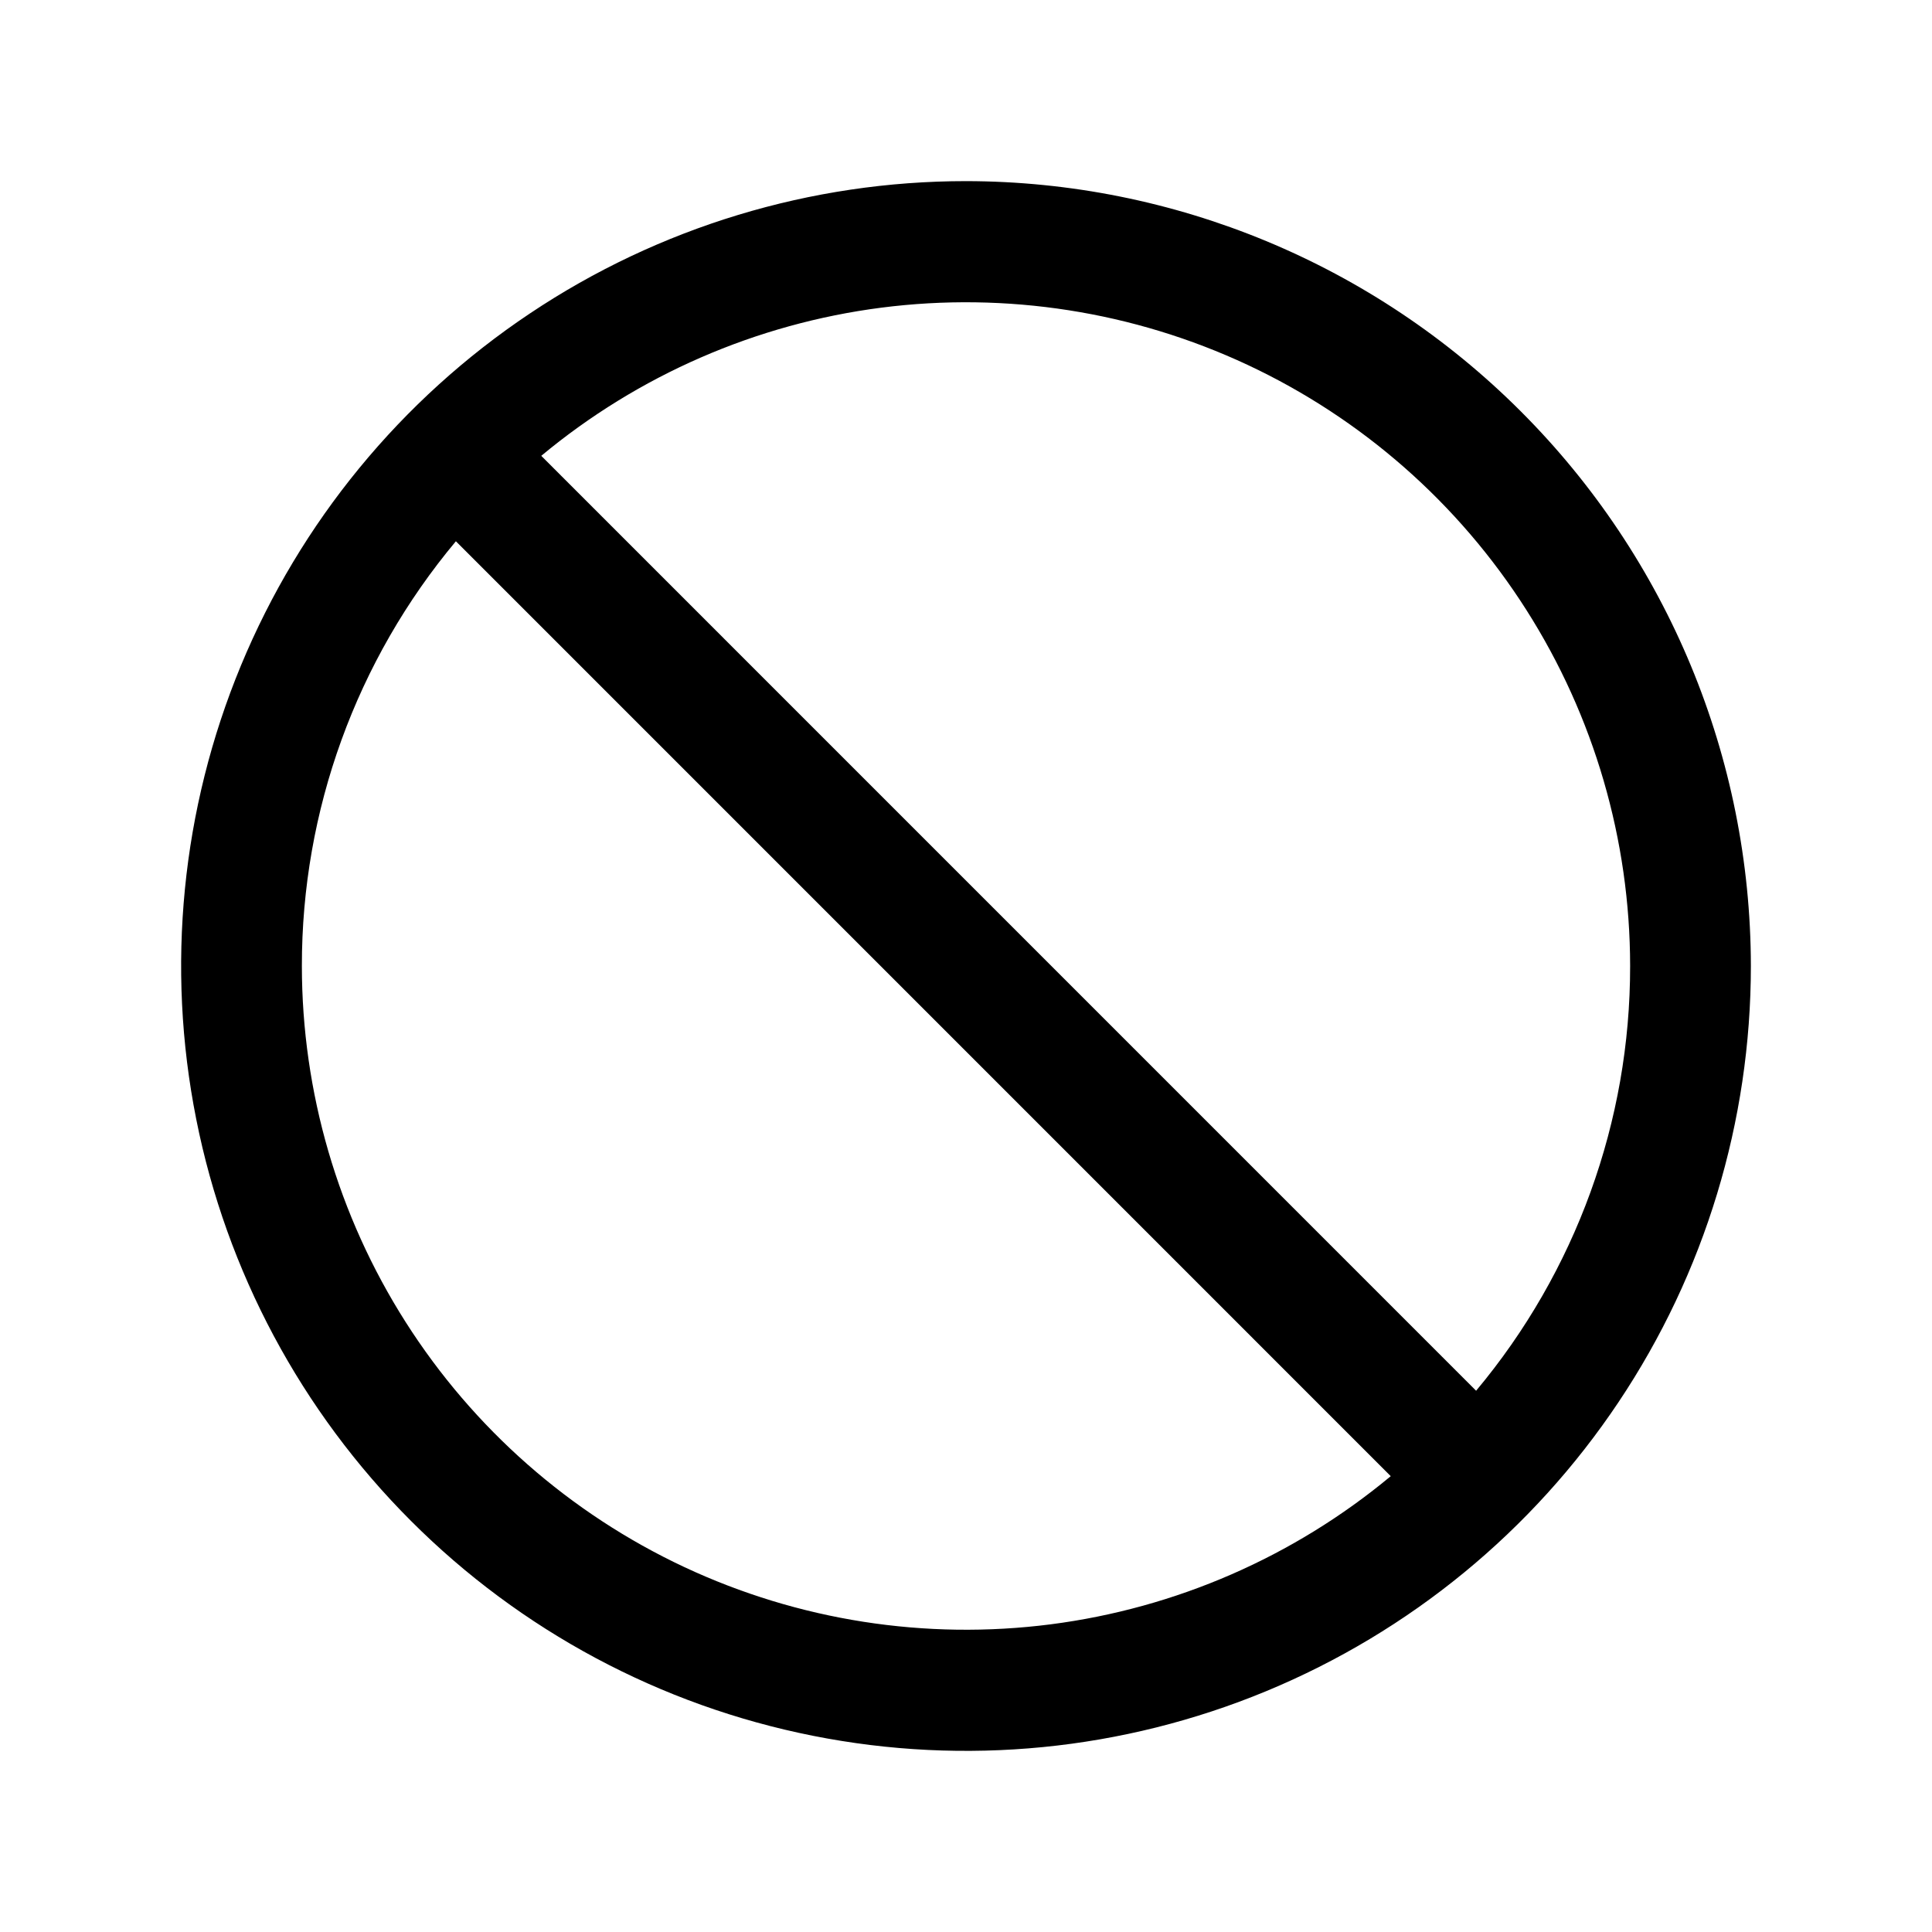
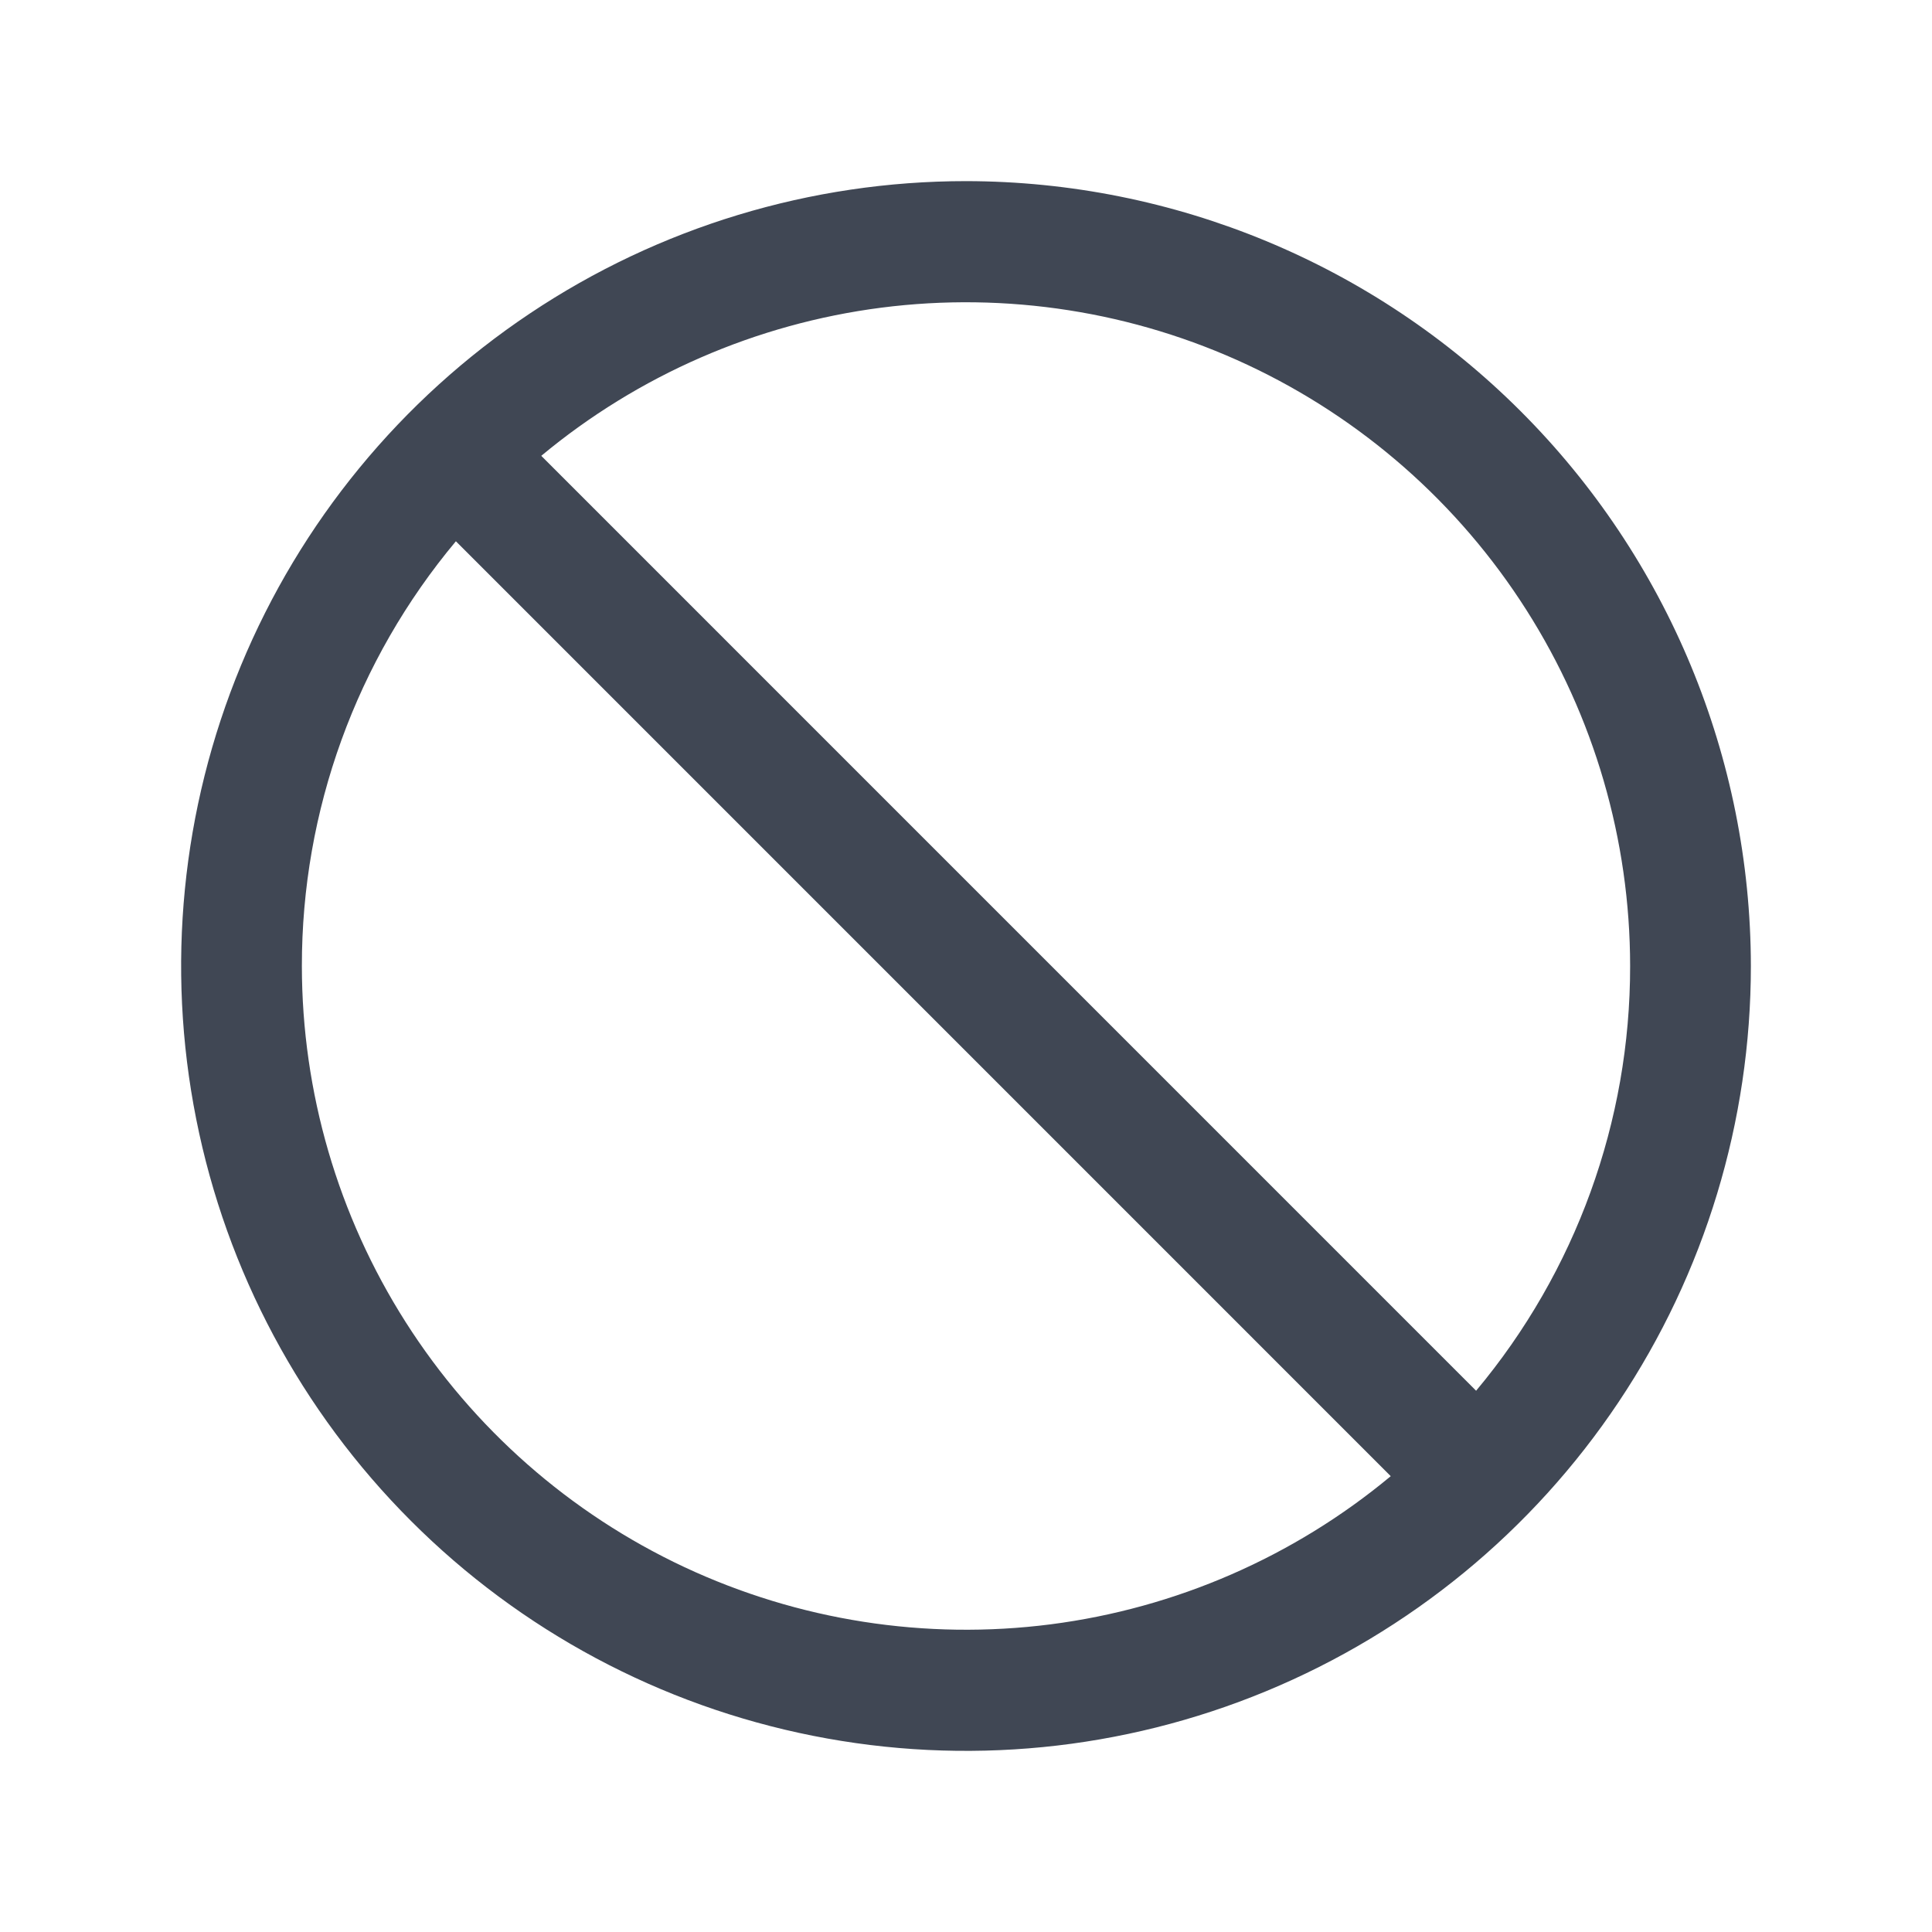
<svg xmlns="http://www.w3.org/2000/svg" width="32" height="32" viewBox="0 0 32 32" fill="none">
-   <path d="M16 3C13.429 3 10.915 3.762 8.778 5.191C6.64 6.619 4.974 8.65 3.99 11.025C3.006 13.401 2.748 16.014 3.25 18.536C3.751 21.058 4.99 23.374 6.808 25.192C8.626 27.011 10.942 28.249 13.464 28.75C15.986 29.252 18.599 28.994 20.975 28.01C23.35 27.026 25.381 25.36 26.809 23.222C28.238 21.085 29 18.571 29 16C28.996 12.553 27.626 9.249 25.188 6.812C22.751 4.374 19.447 3.004 16 3ZM27 16C27.003 18.572 26.099 21.063 24.449 23.035L8.965 7.55C10.571 6.214 12.525 5.363 14.597 5.096C16.67 4.83 18.775 5.159 20.667 6.045C22.559 6.932 24.16 8.339 25.281 10.102C26.403 11.865 26.999 13.911 27 16ZM5 16C4.997 13.428 5.901 10.937 7.551 8.965L23.035 24.45C21.429 25.786 19.475 26.637 17.403 26.904C15.33 27.17 13.225 26.841 11.333 25.955C9.441 25.068 7.841 23.661 6.719 21.898C5.597 20.135 5.001 18.089 5 16Z" fill="black" />
+   <path d="M16 3C13.429 3 10.915 3.762 8.778 5.191C6.64 6.619 4.974 8.65 3.99 11.025C3.006 13.401 2.748 16.014 3.25 18.536C3.751 21.058 4.99 23.374 6.808 25.192C8.626 27.011 10.942 28.249 13.464 28.75C15.986 29.252 18.599 28.994 20.975 28.01C23.35 27.026 25.381 25.36 26.809 23.222C28.238 21.085 29 18.571 29 16C28.996 12.553 27.626 9.249 25.188 6.812C22.751 4.374 19.447 3.004 16 3ZM27 16C27.003 18.572 26.099 21.063 24.449 23.035L8.965 7.55C10.571 6.214 12.525 5.363 14.597 5.096C16.67 4.83 18.775 5.159 20.667 6.045C22.559 6.932 24.16 8.339 25.281 10.102C26.403 11.865 26.999 13.911 27 16ZM5 16C4.997 13.428 5.901 10.937 7.551 8.965L23.035 24.45C21.429 25.786 19.475 26.637 17.403 26.904C15.33 27.17 13.225 26.841 11.333 25.955C9.441 25.068 7.841 23.661 6.719 21.898C5.597 20.135 5.001 18.089 5 16Z" fill="#404754" />
</svg>
